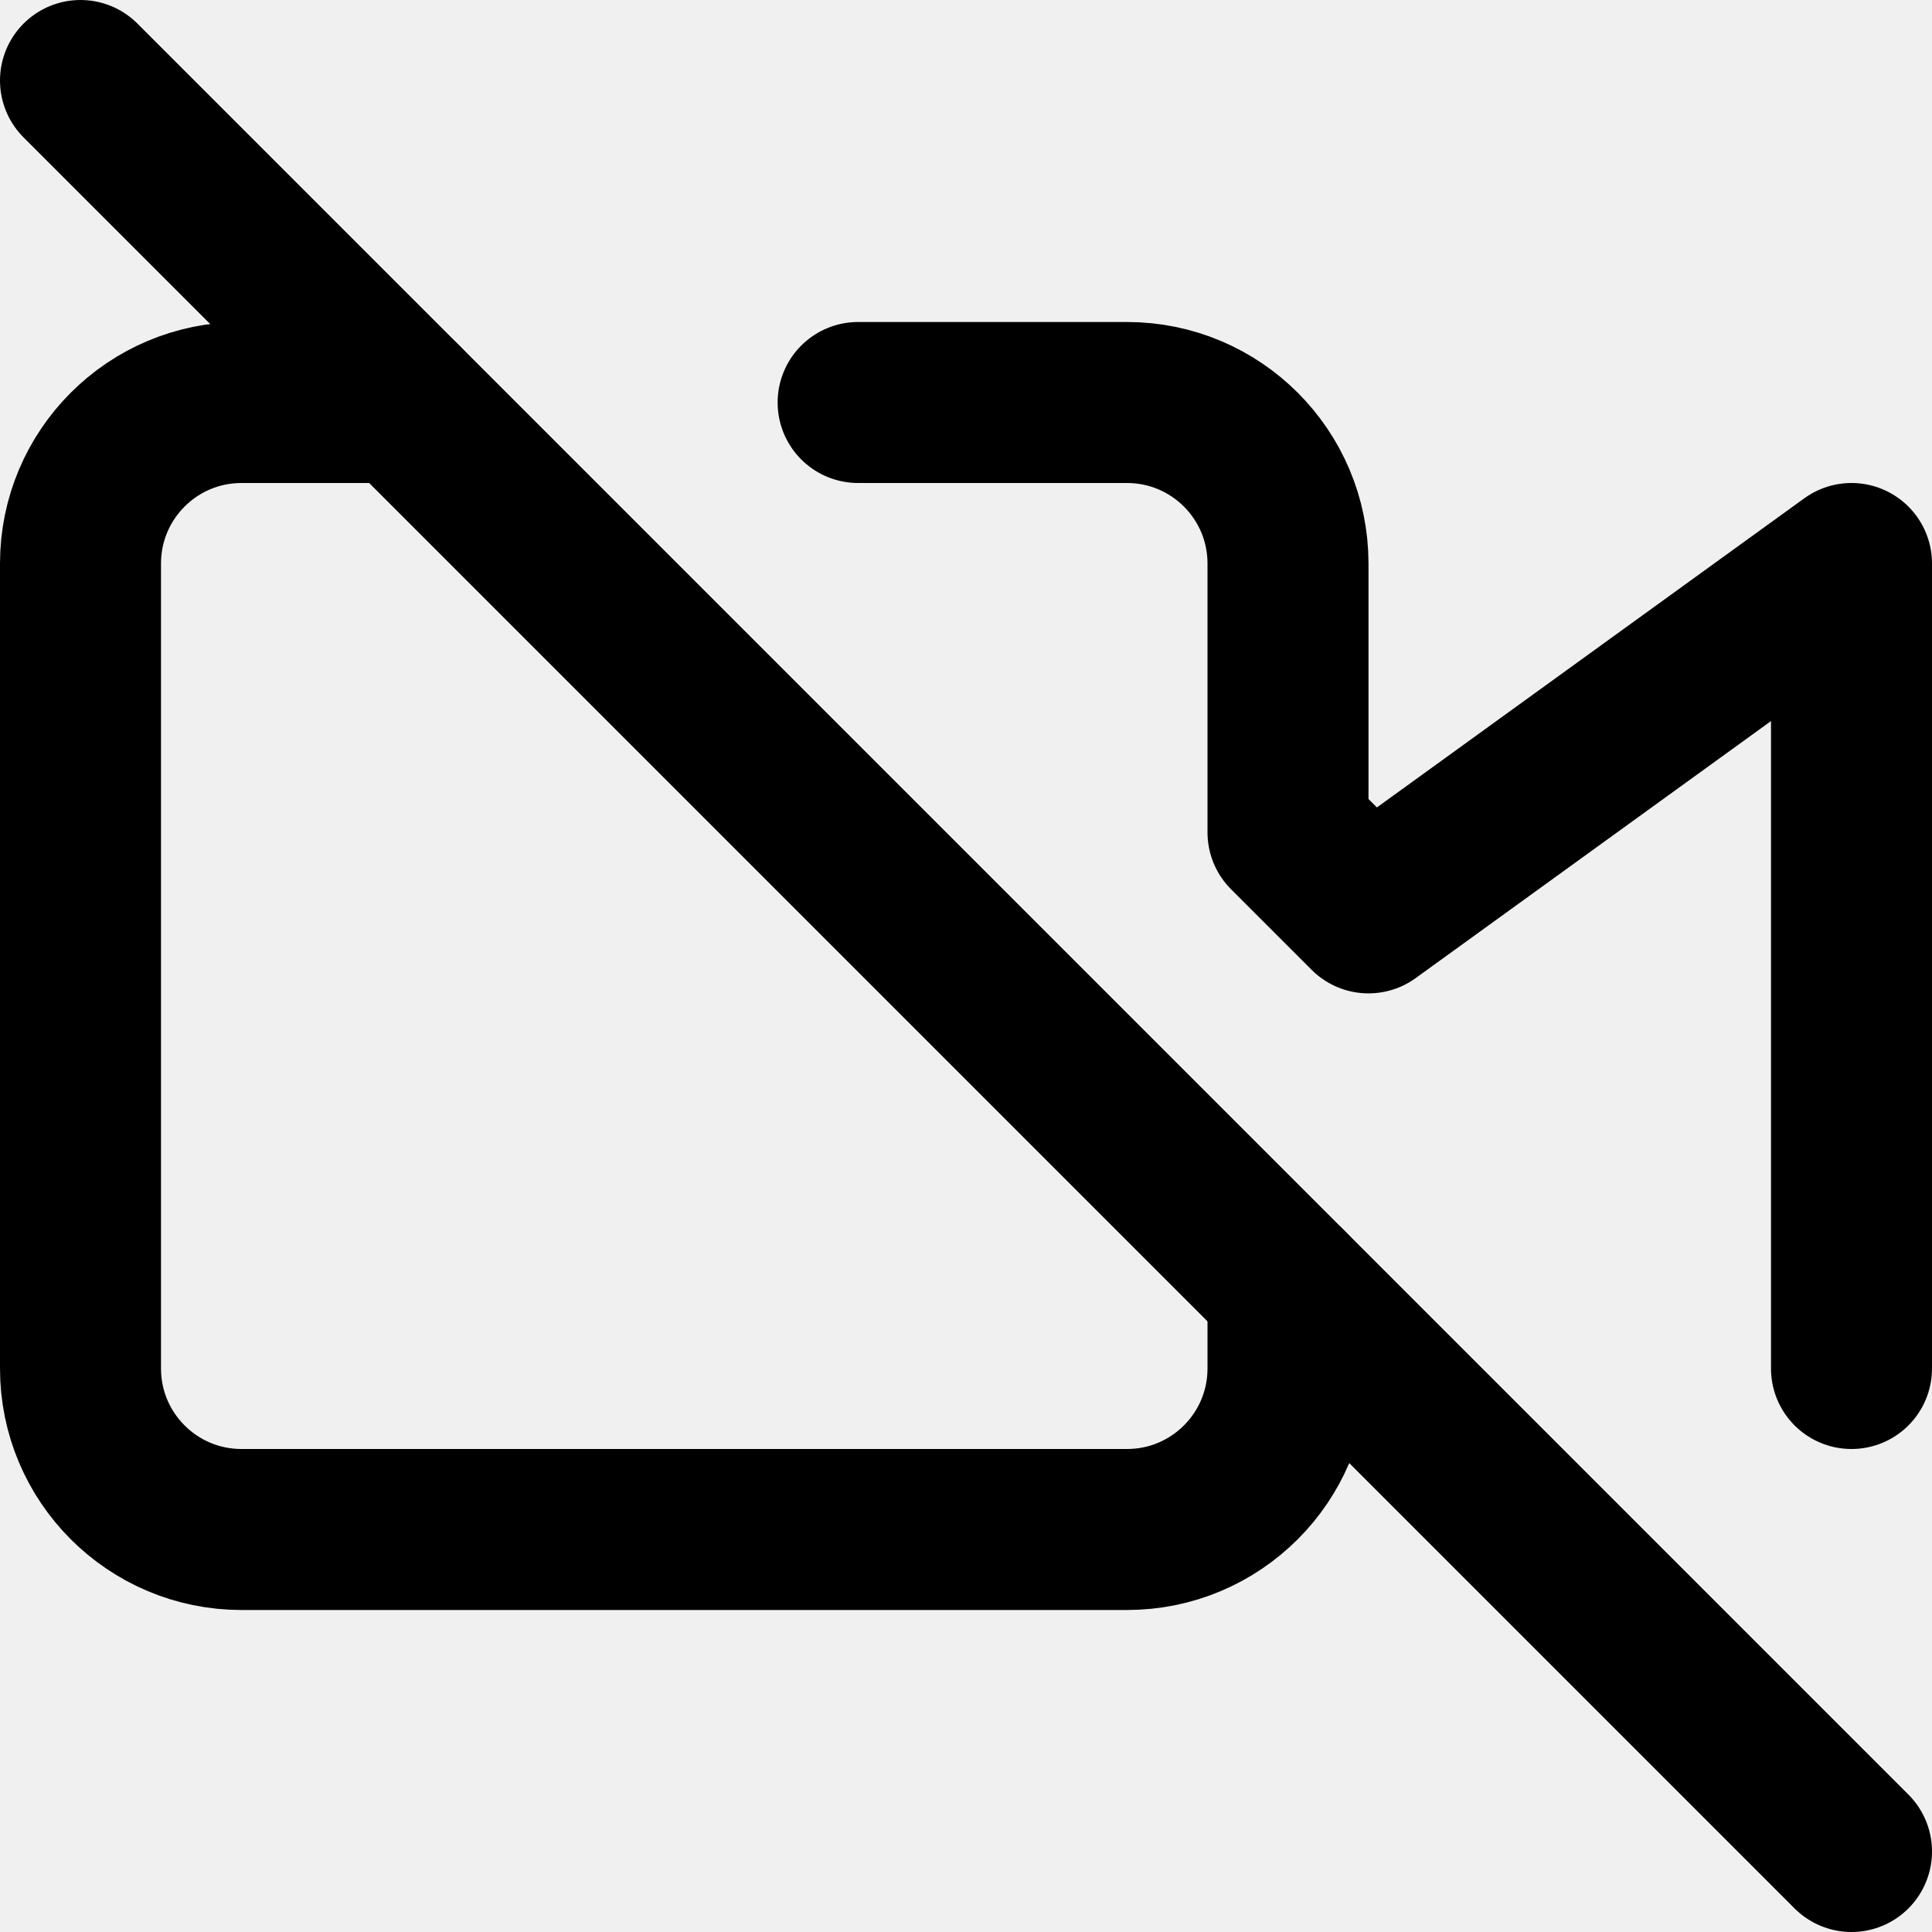
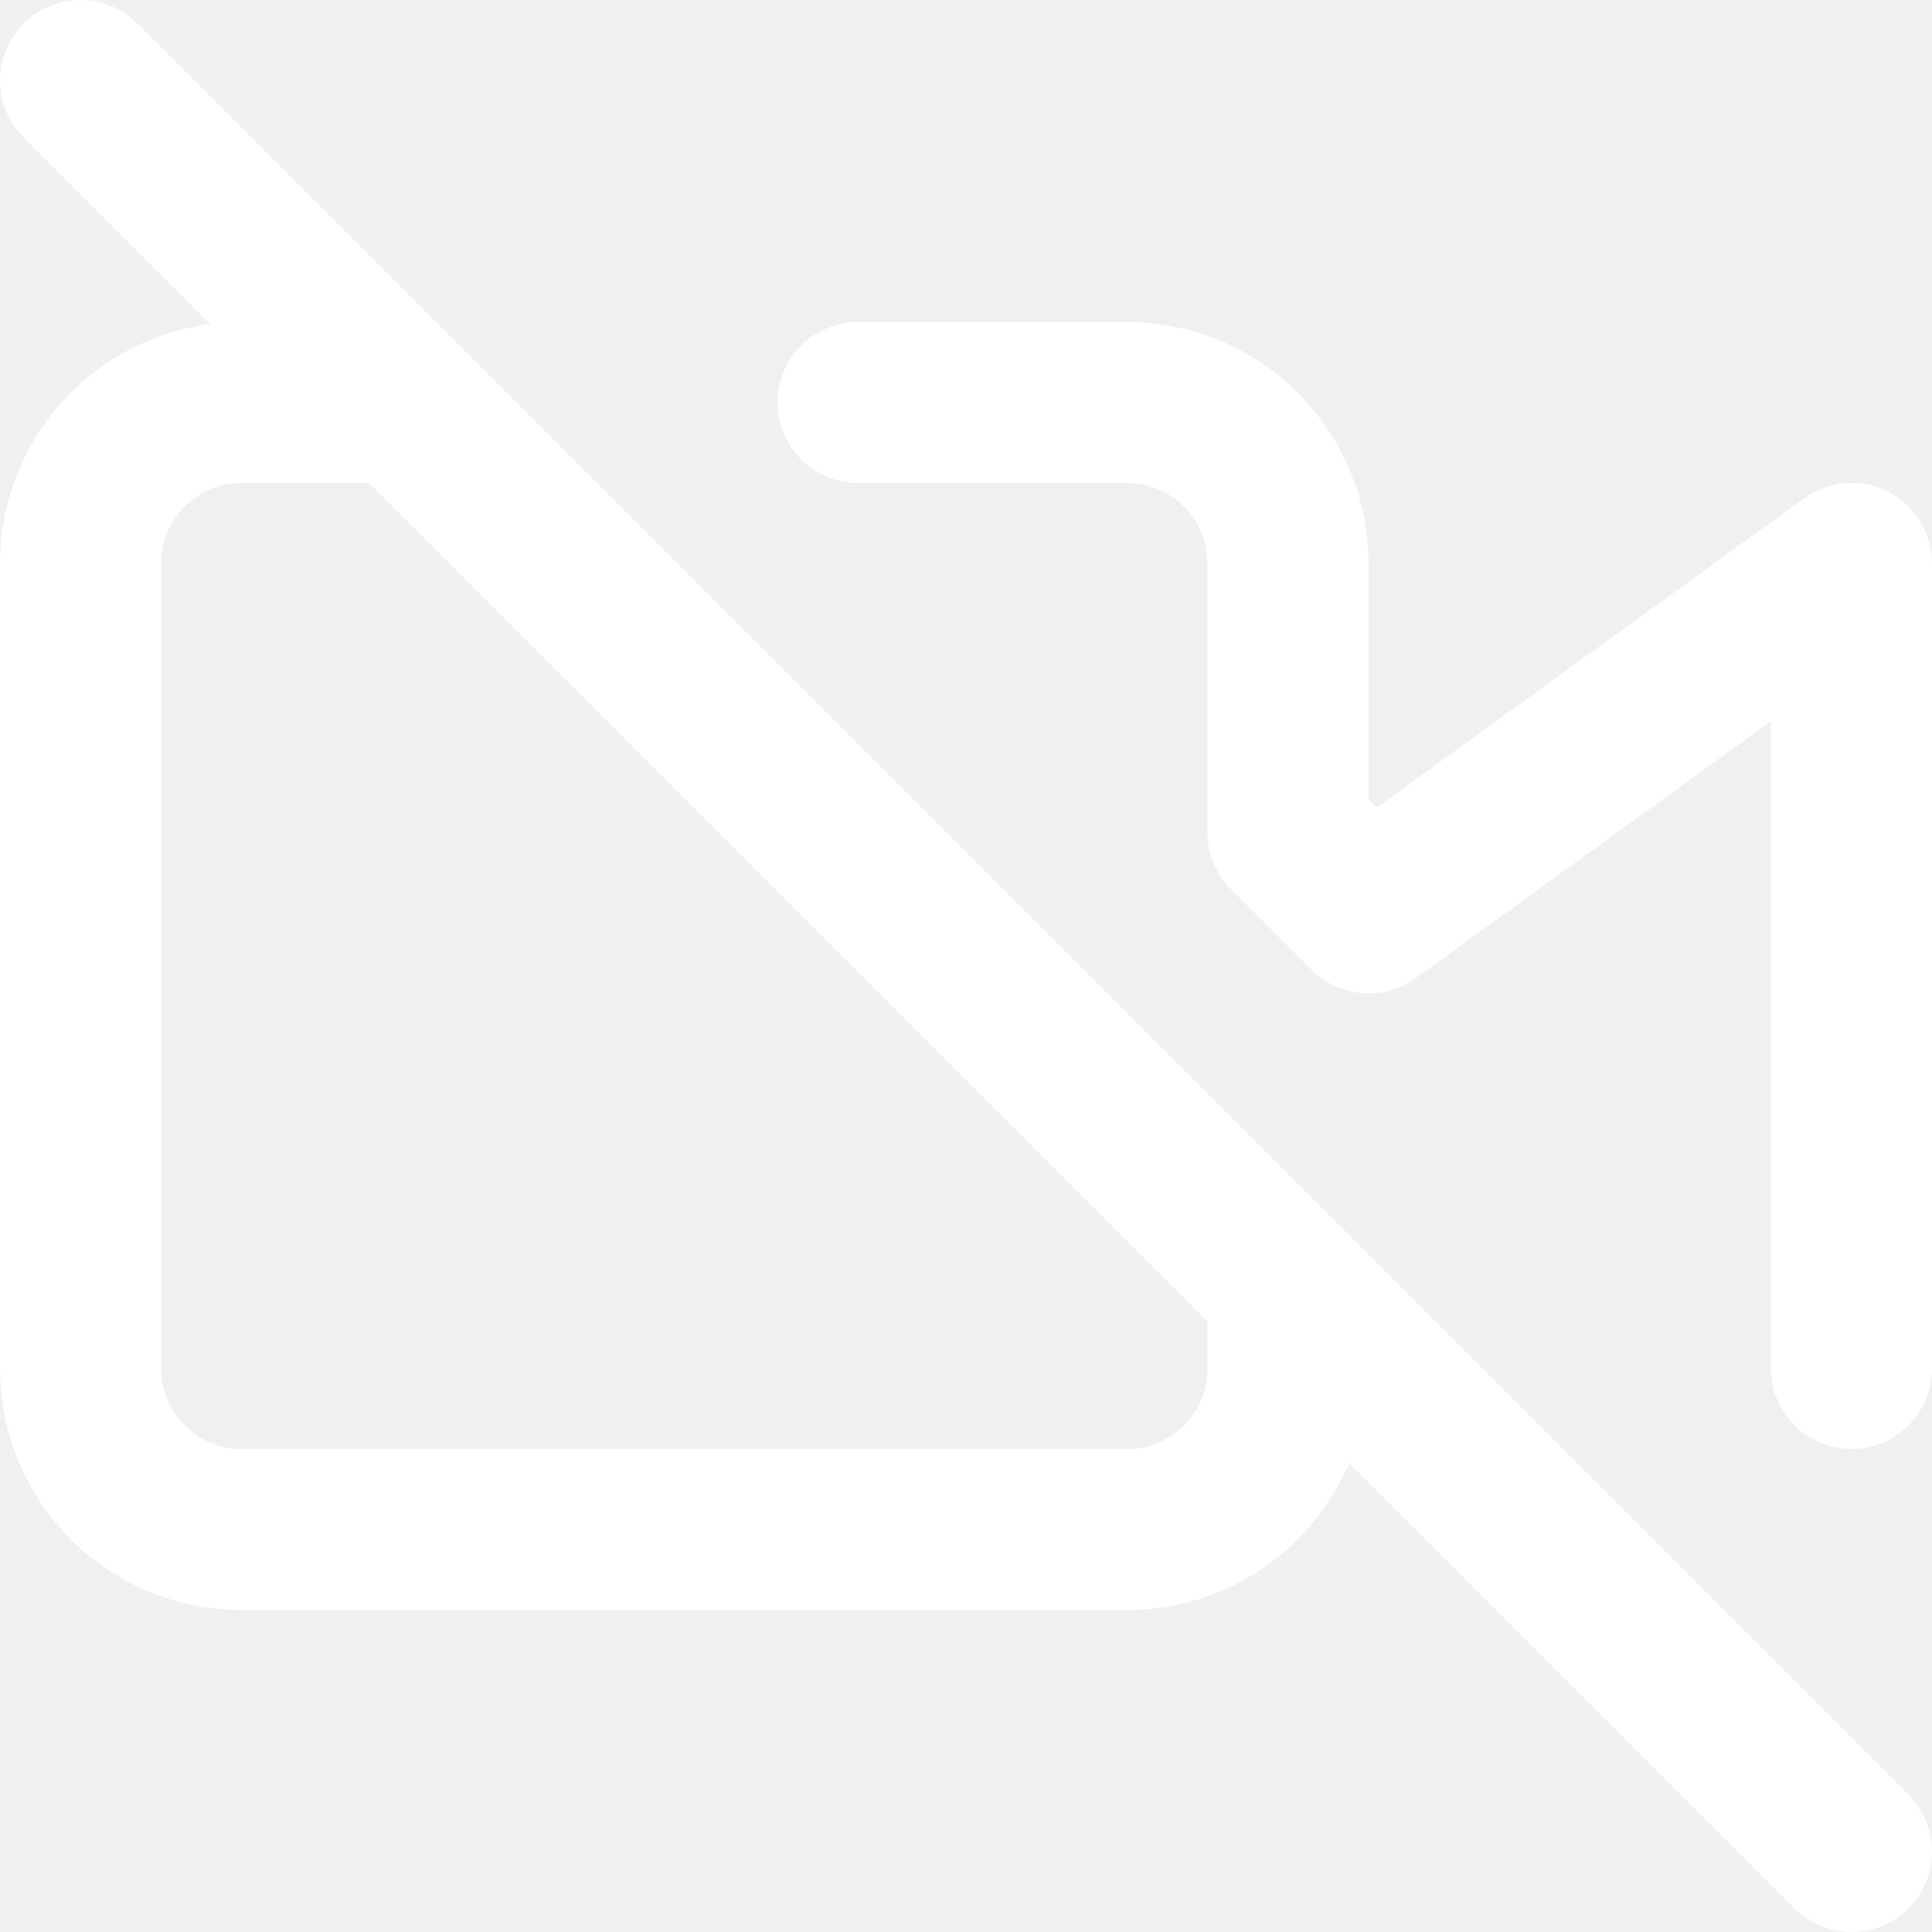
- <svg xmlns="http://www.w3.org/2000/svg" width="24" height="24" viewBox="0 0 24 24" fill="none" stroke="currentColor" stroke-width="2" stroke-linecap="round" stroke-linejoin="round" class="feather feather-video-off">
+ <svg xmlns="http://www.w3.org/2000/svg" width="24" height="24" viewBox="0 0 24 24" fill="none" stroke="white" stroke-width="2" stroke-linecap="round" stroke-linejoin="round" class="feather feather-video-off">
  <path d="M16 16v1a2 2 0 0 1-2 2H3a2 2 0 0 1-2-2V7a2 2 0 0 1 2-2h2m5.66 0H14a2 2 0 0 1 2 2v3.34l1 1L23 7v10" />
  <line x1="1" y1="1" x2="23" y2="23" />
</svg>
